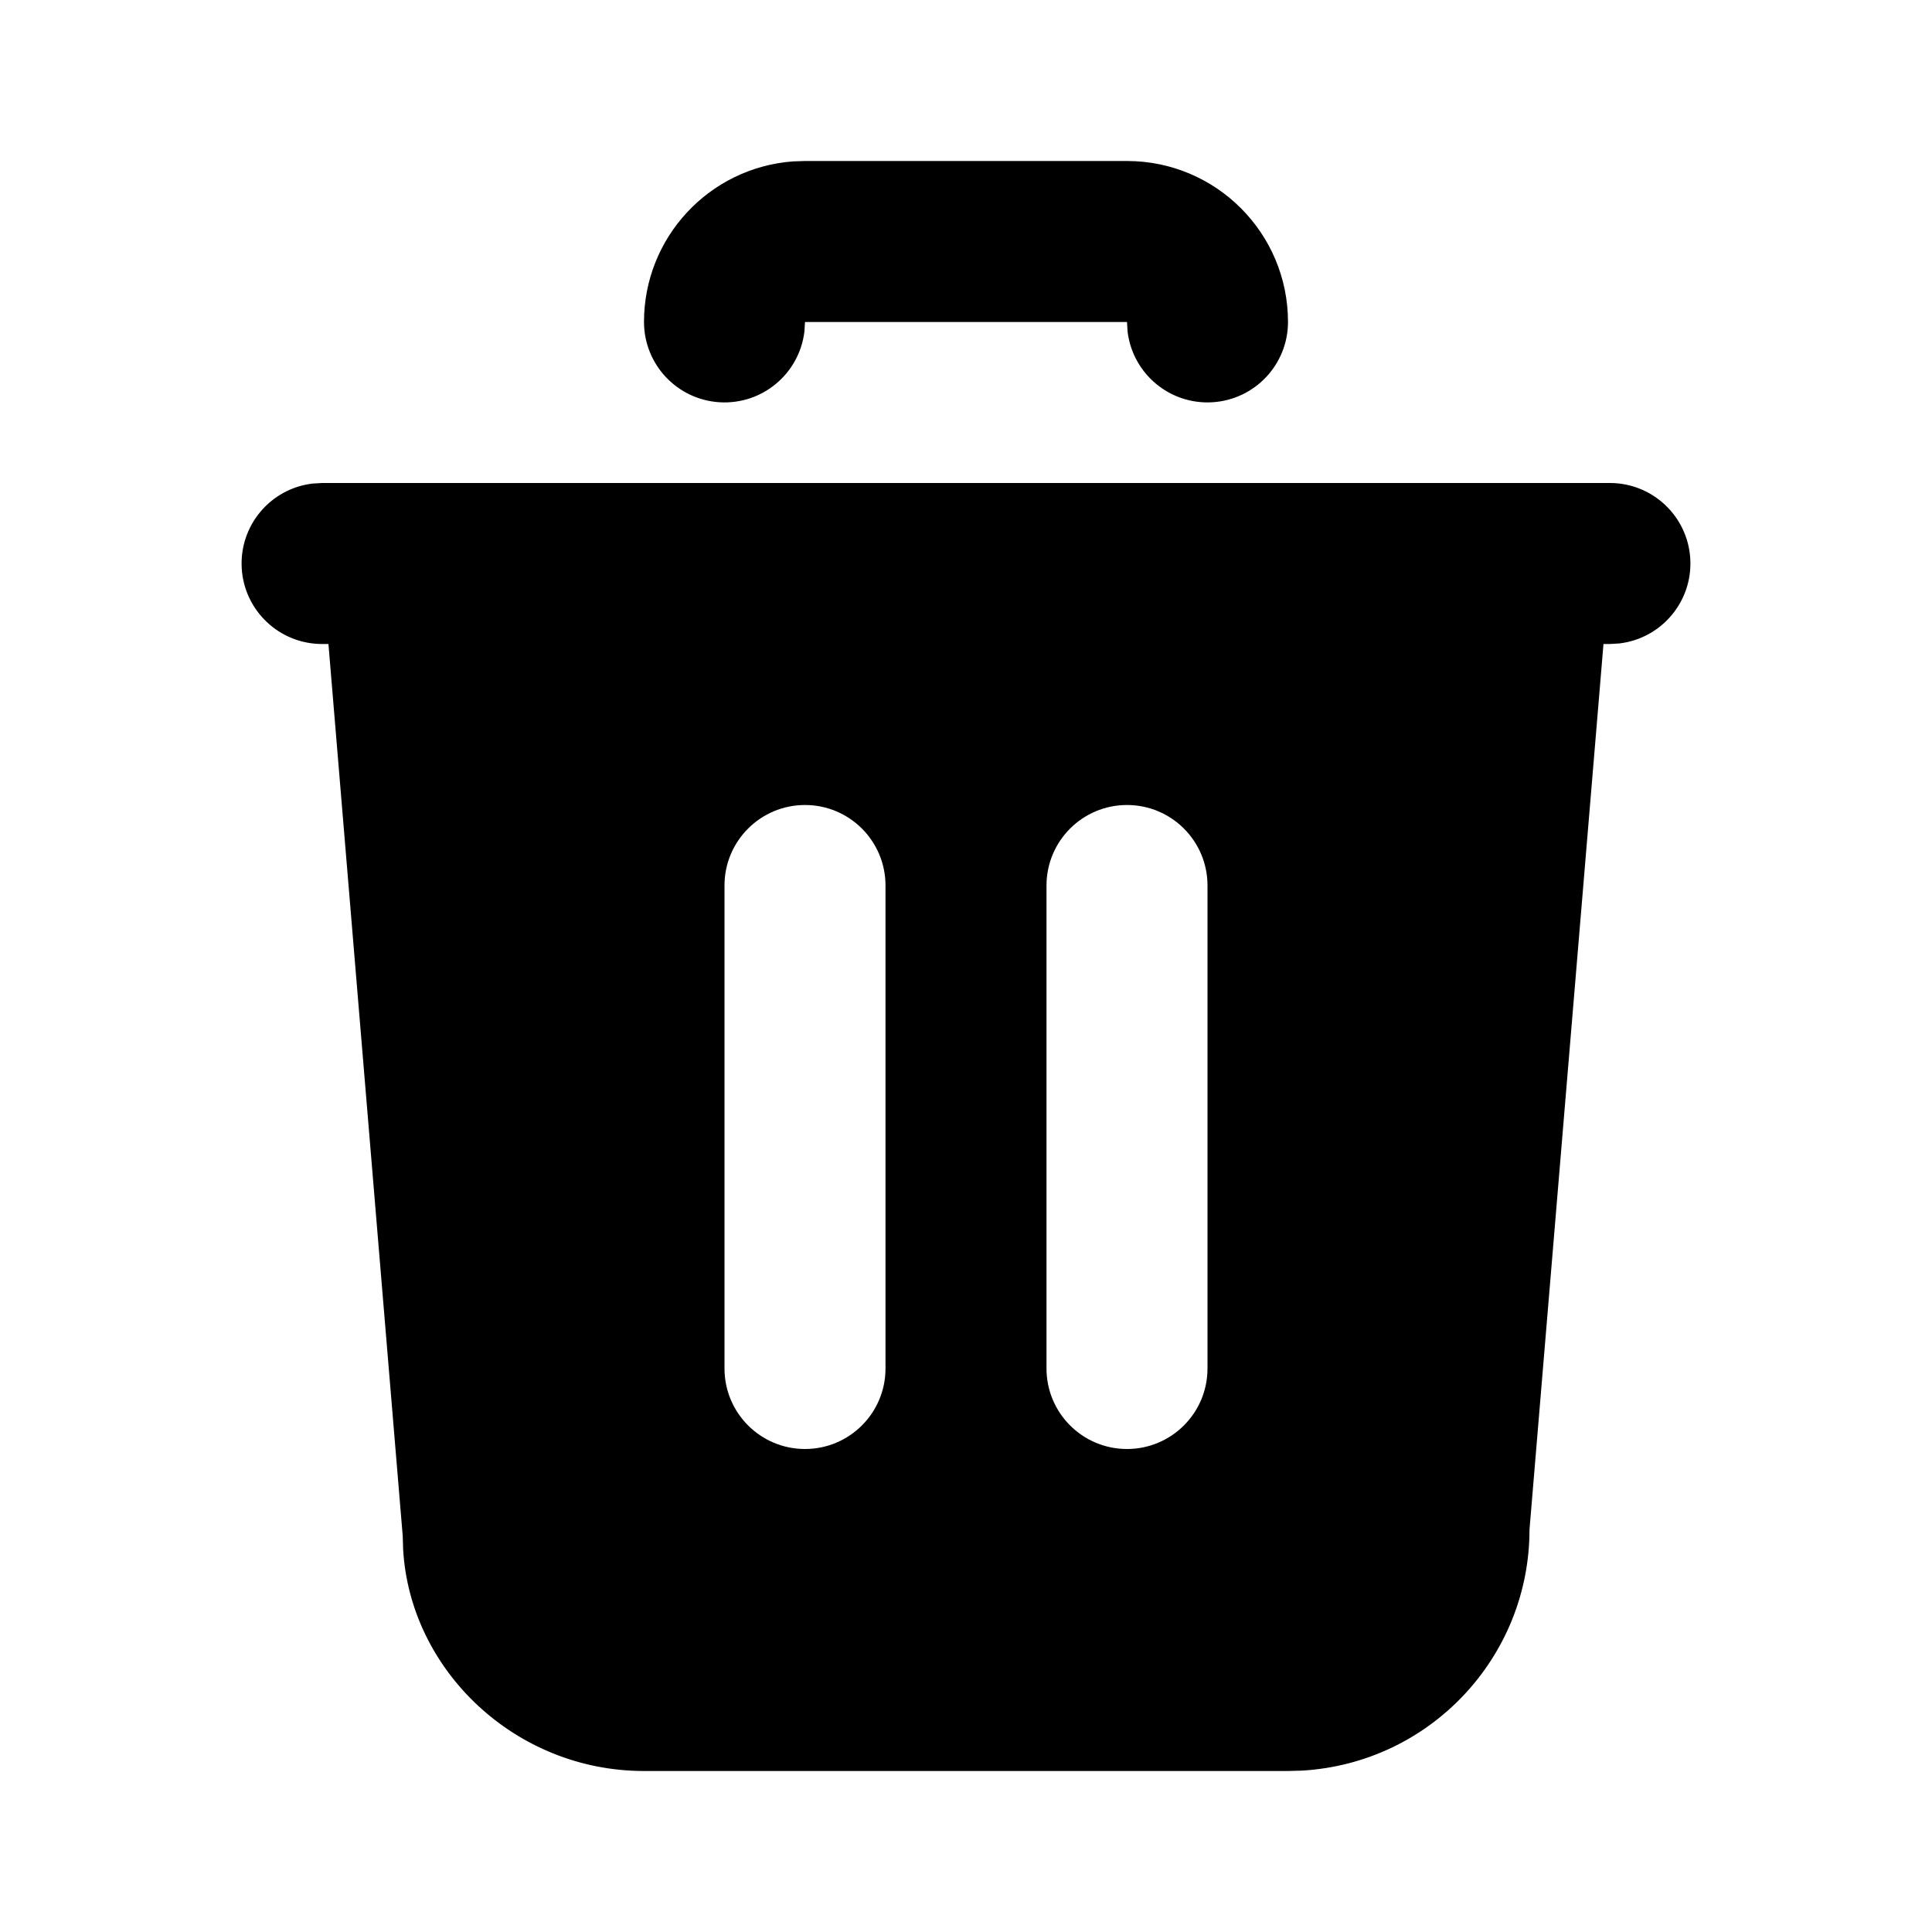
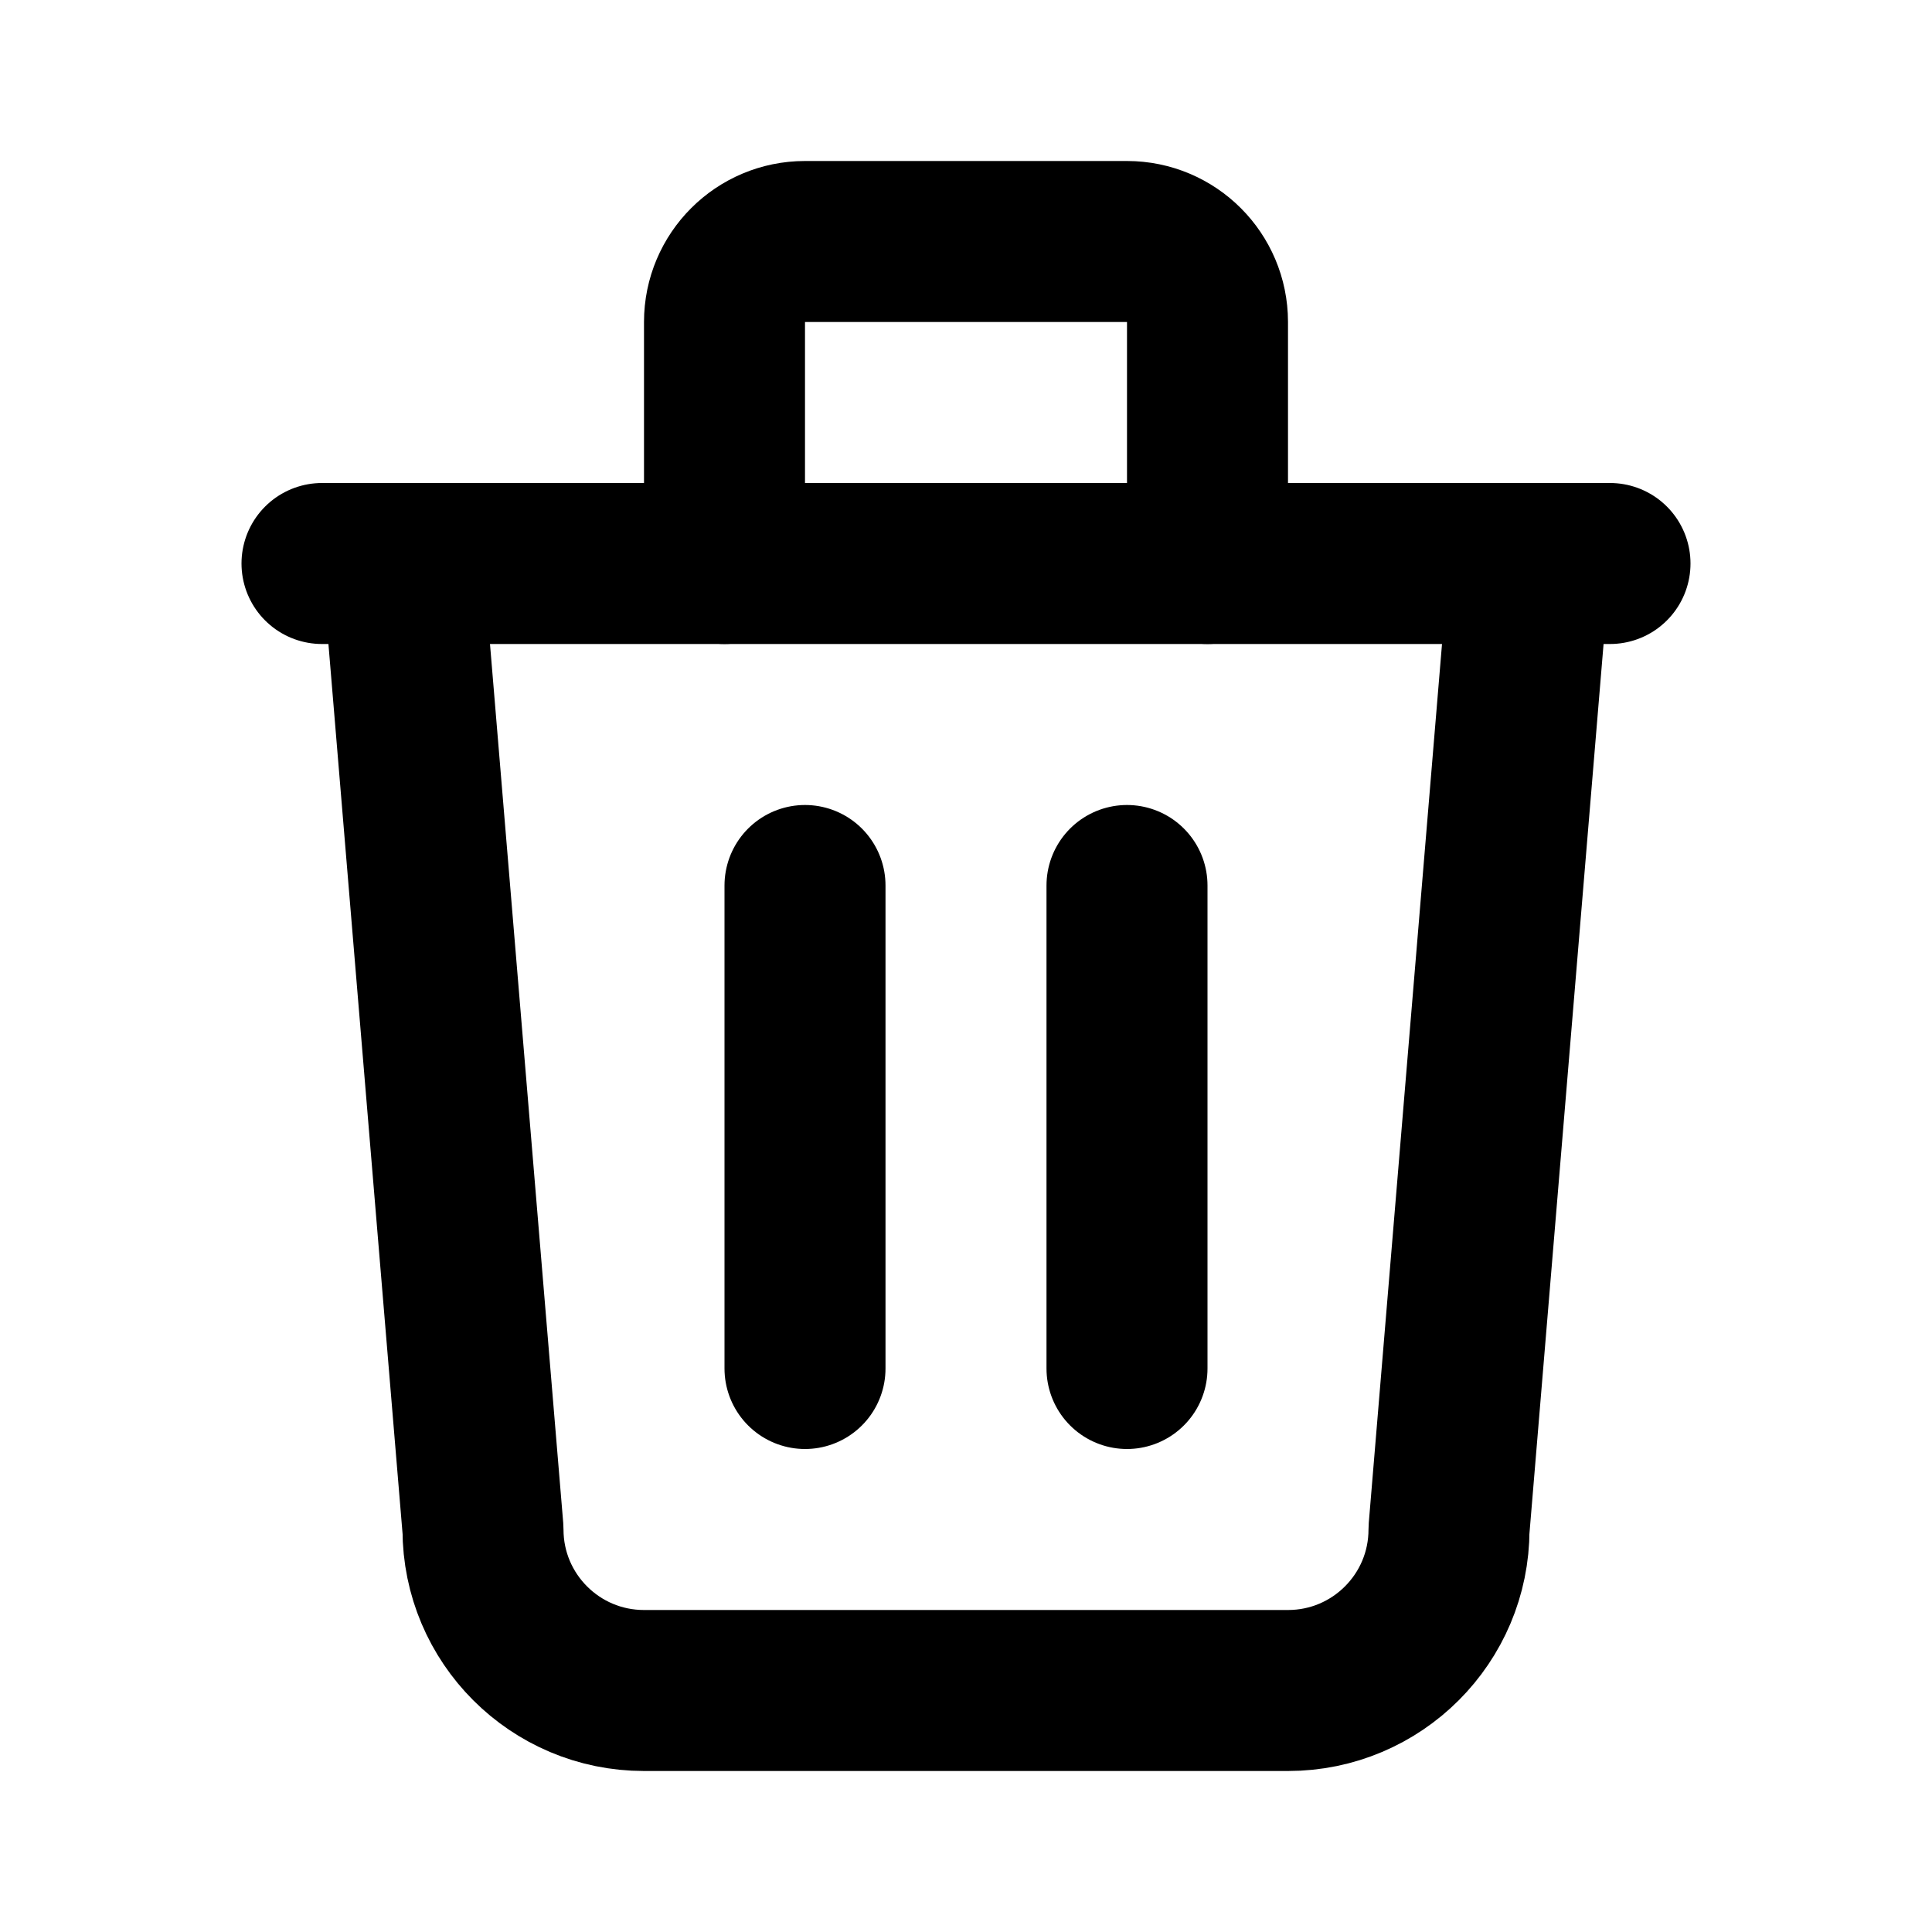
- <svg xmlns="http://www.w3.org/2000/svg" width="24" height="24" viewBox="0 0 24 24" fill="currentColor" class="icon icon-tabler icons-tabler-filled icon-tabler-trash">
+ <svg xmlns="http://www.w3.org/2000/svg" width="24" height="24" viewBox="0 0 24 24" fill="none" stroke="currentColor" stroke-width="2" stroke-linecap="round" stroke-linejoin="round" class="icon icon-tabler icons-tabler-outline icon-tabler-trash">
  <path stroke="none" d="M0 0h24v24H0z" fill="none" />
-   <path d="M20 6a1 1 0 0 1 .117 1.993l-.117 .007h-.081l-.919 11a3 3 0 0 1 -2.824 2.995l-.176 .005h-8c-1.598 0 -2.904 -1.249 -2.992 -2.75l-.005 -.167l-.923 -11.083h-.08a1 1 0 0 1 -.117 -1.993l.117 -.007zm-10 4a1 1 0 0 0 -1 1v6a1 1 0 0 0 2 0v-6a1 1 0 0 0 -1 -1m4 0a1 1 0 0 0 -1 1v6a1 1 0 0 0 2 0v-6a1 1 0 0 0 -1 -1" />
-   <path d="M14 2a2 2 0 0 1 2 2a1 1 0 0 1 -1.993 .117l-.007 -.117h-4l-.007 .117a1 1 0 0 1 -1.993 -.117a2 2 0 0 1 1.85 -1.995l.15 -.005z" />
+   <path d="M4 7l16 0" />
+   <path d="M10 11l0 6" />
+   <path d="M14 11l0 6" />
+   <path d="M5 7l1 12a2 2 0 0 0 2 2h8a2 2 0 0 0 2 -2l1 -12" />
+   <path d="M9 7v-3a1 1 0 0 1 1 -1h4a1 1 0 0 1 1 1v3" />
</svg>
